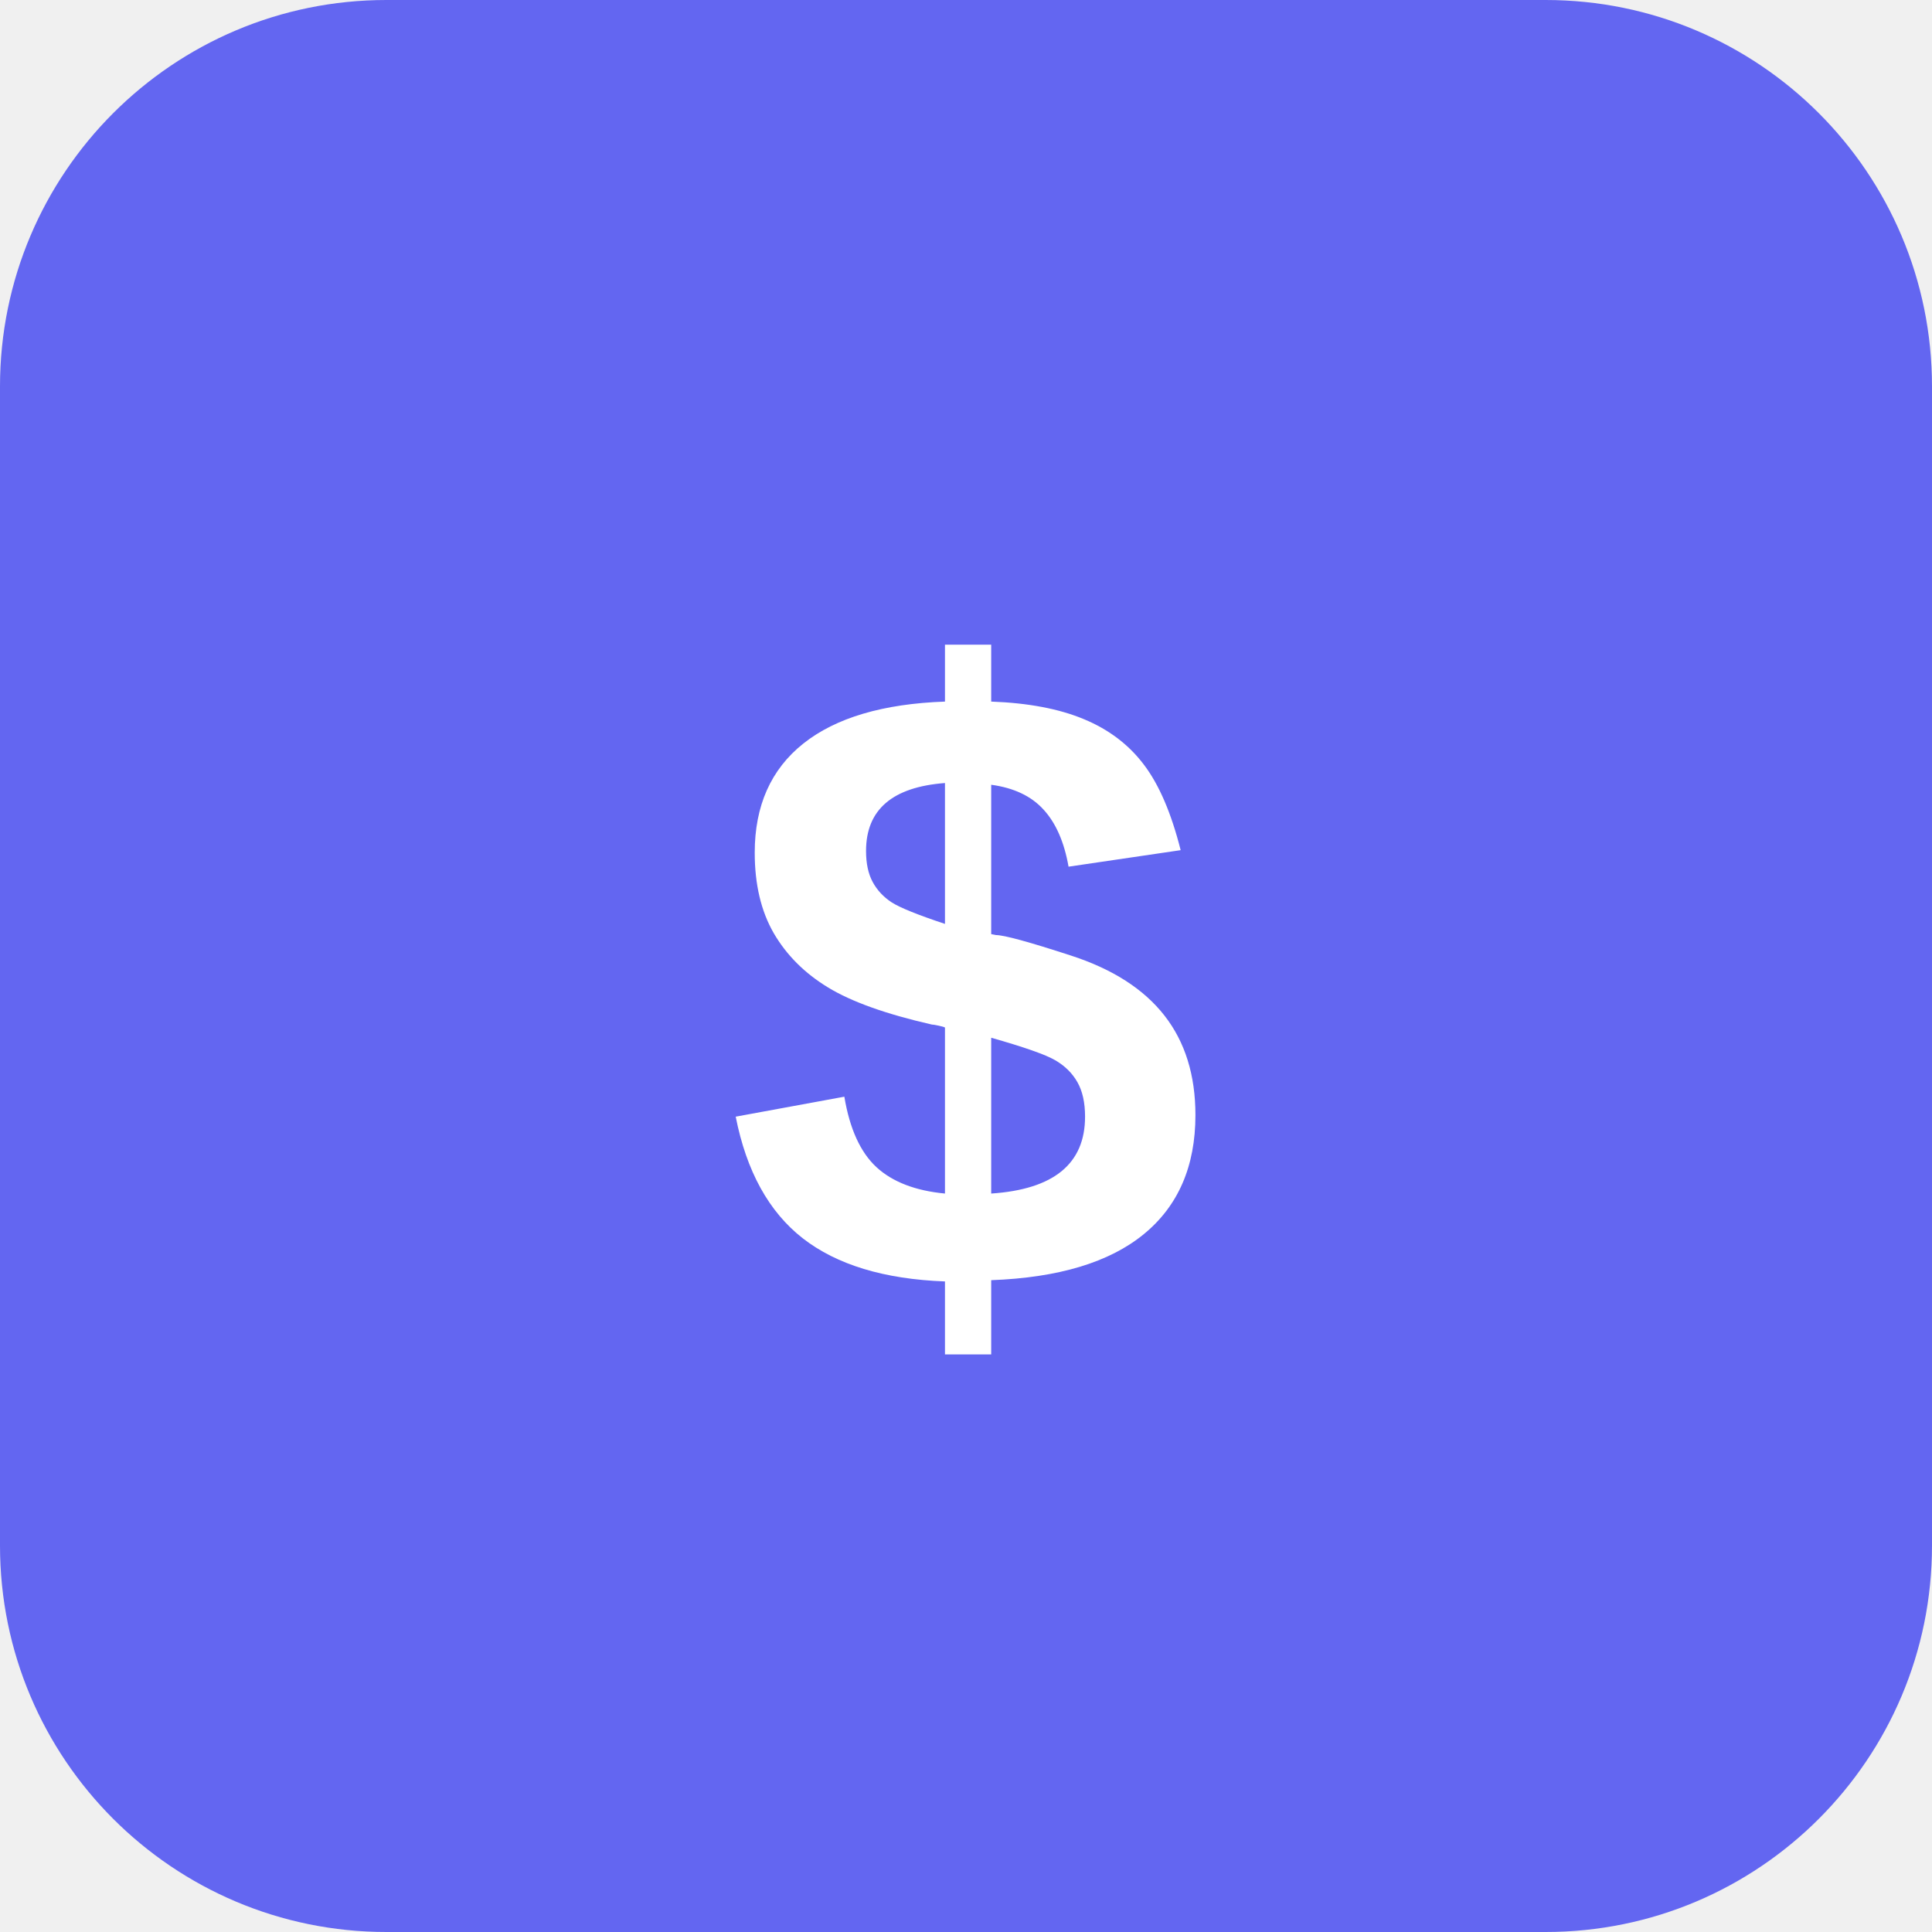
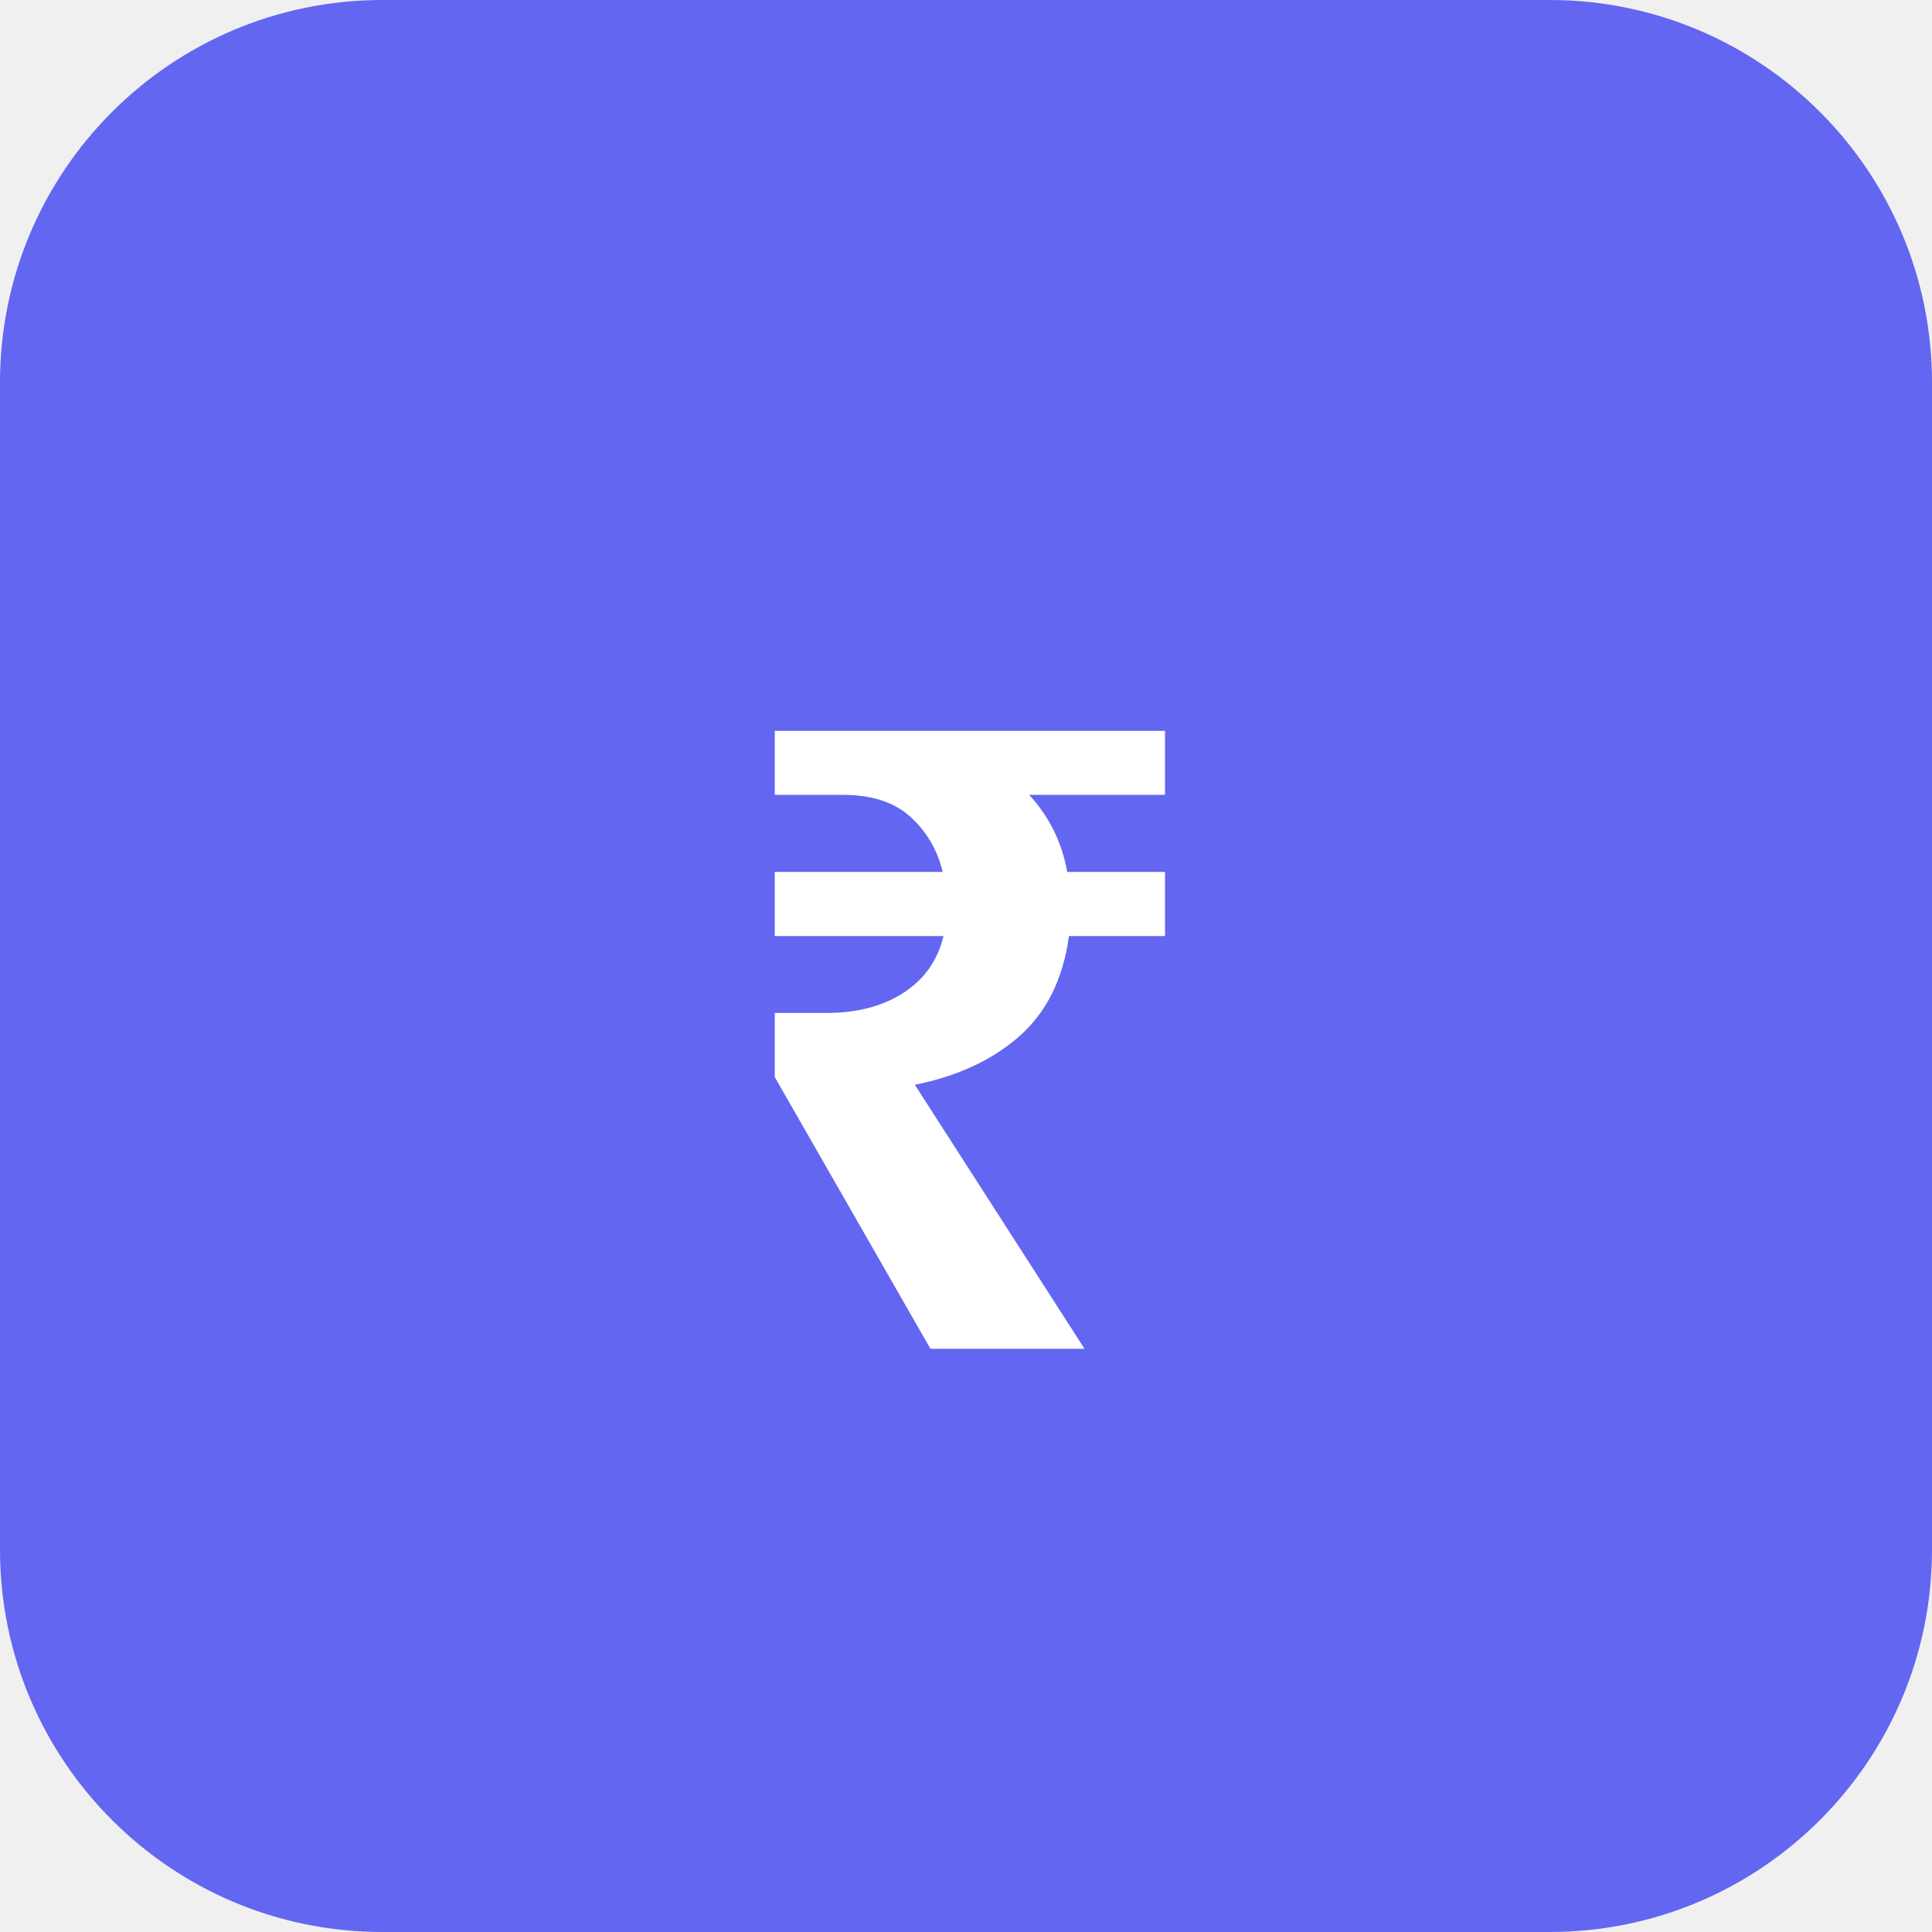
<svg xmlns="http://www.w3.org/2000/svg" width="192" height="192" viewBox="0 0 192 192">
-   <rect width="192" height="192" rx="38.4" fill="#6366f1" />
-   <text x="50%" y="54%" font-family="Arial,sans-serif" font-size="86.4" font-weight="bold" fill="white" text-anchor="middle" dominant-baseline="middle">$</text>
+   <rect width="192" height="192" rx="38" fill="#6366f1" />
+   <text x="50%" y="54%" font-family="Arial,sans-serif" font-size="86" font-weight="bold" fill="white" text-anchor="middle" dominant-baseline="middle">₹</text>
</svg>
